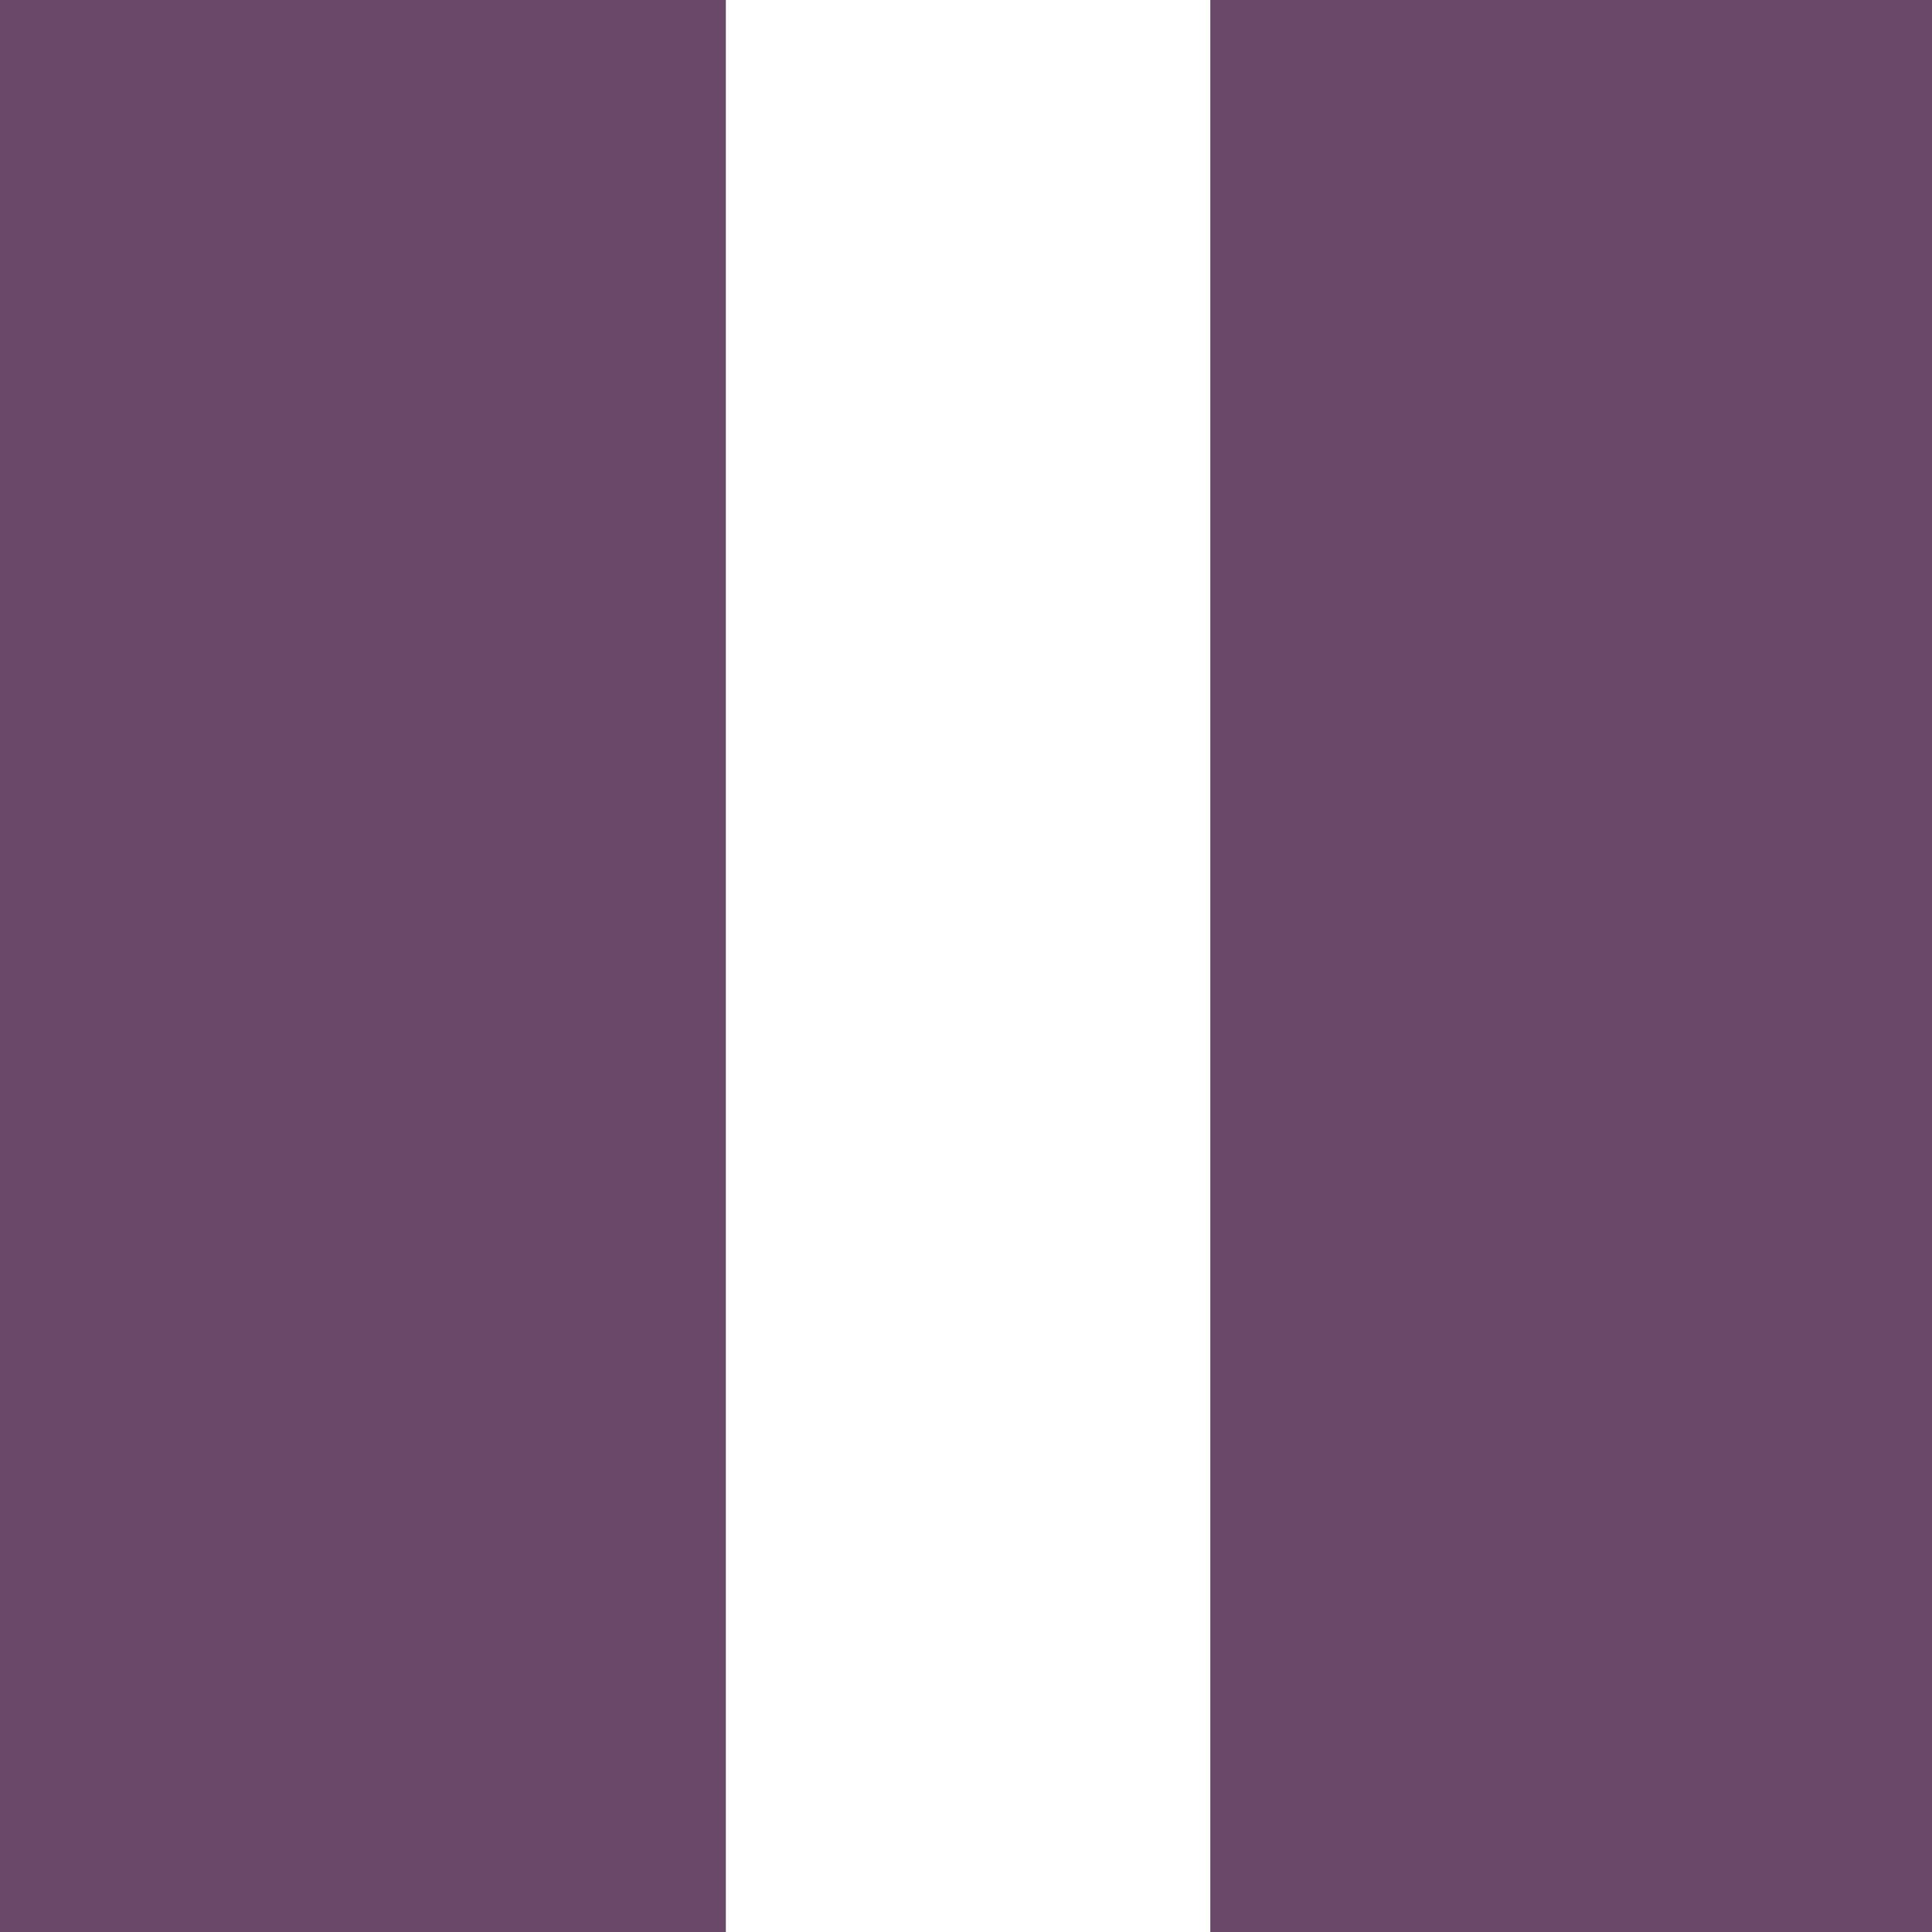
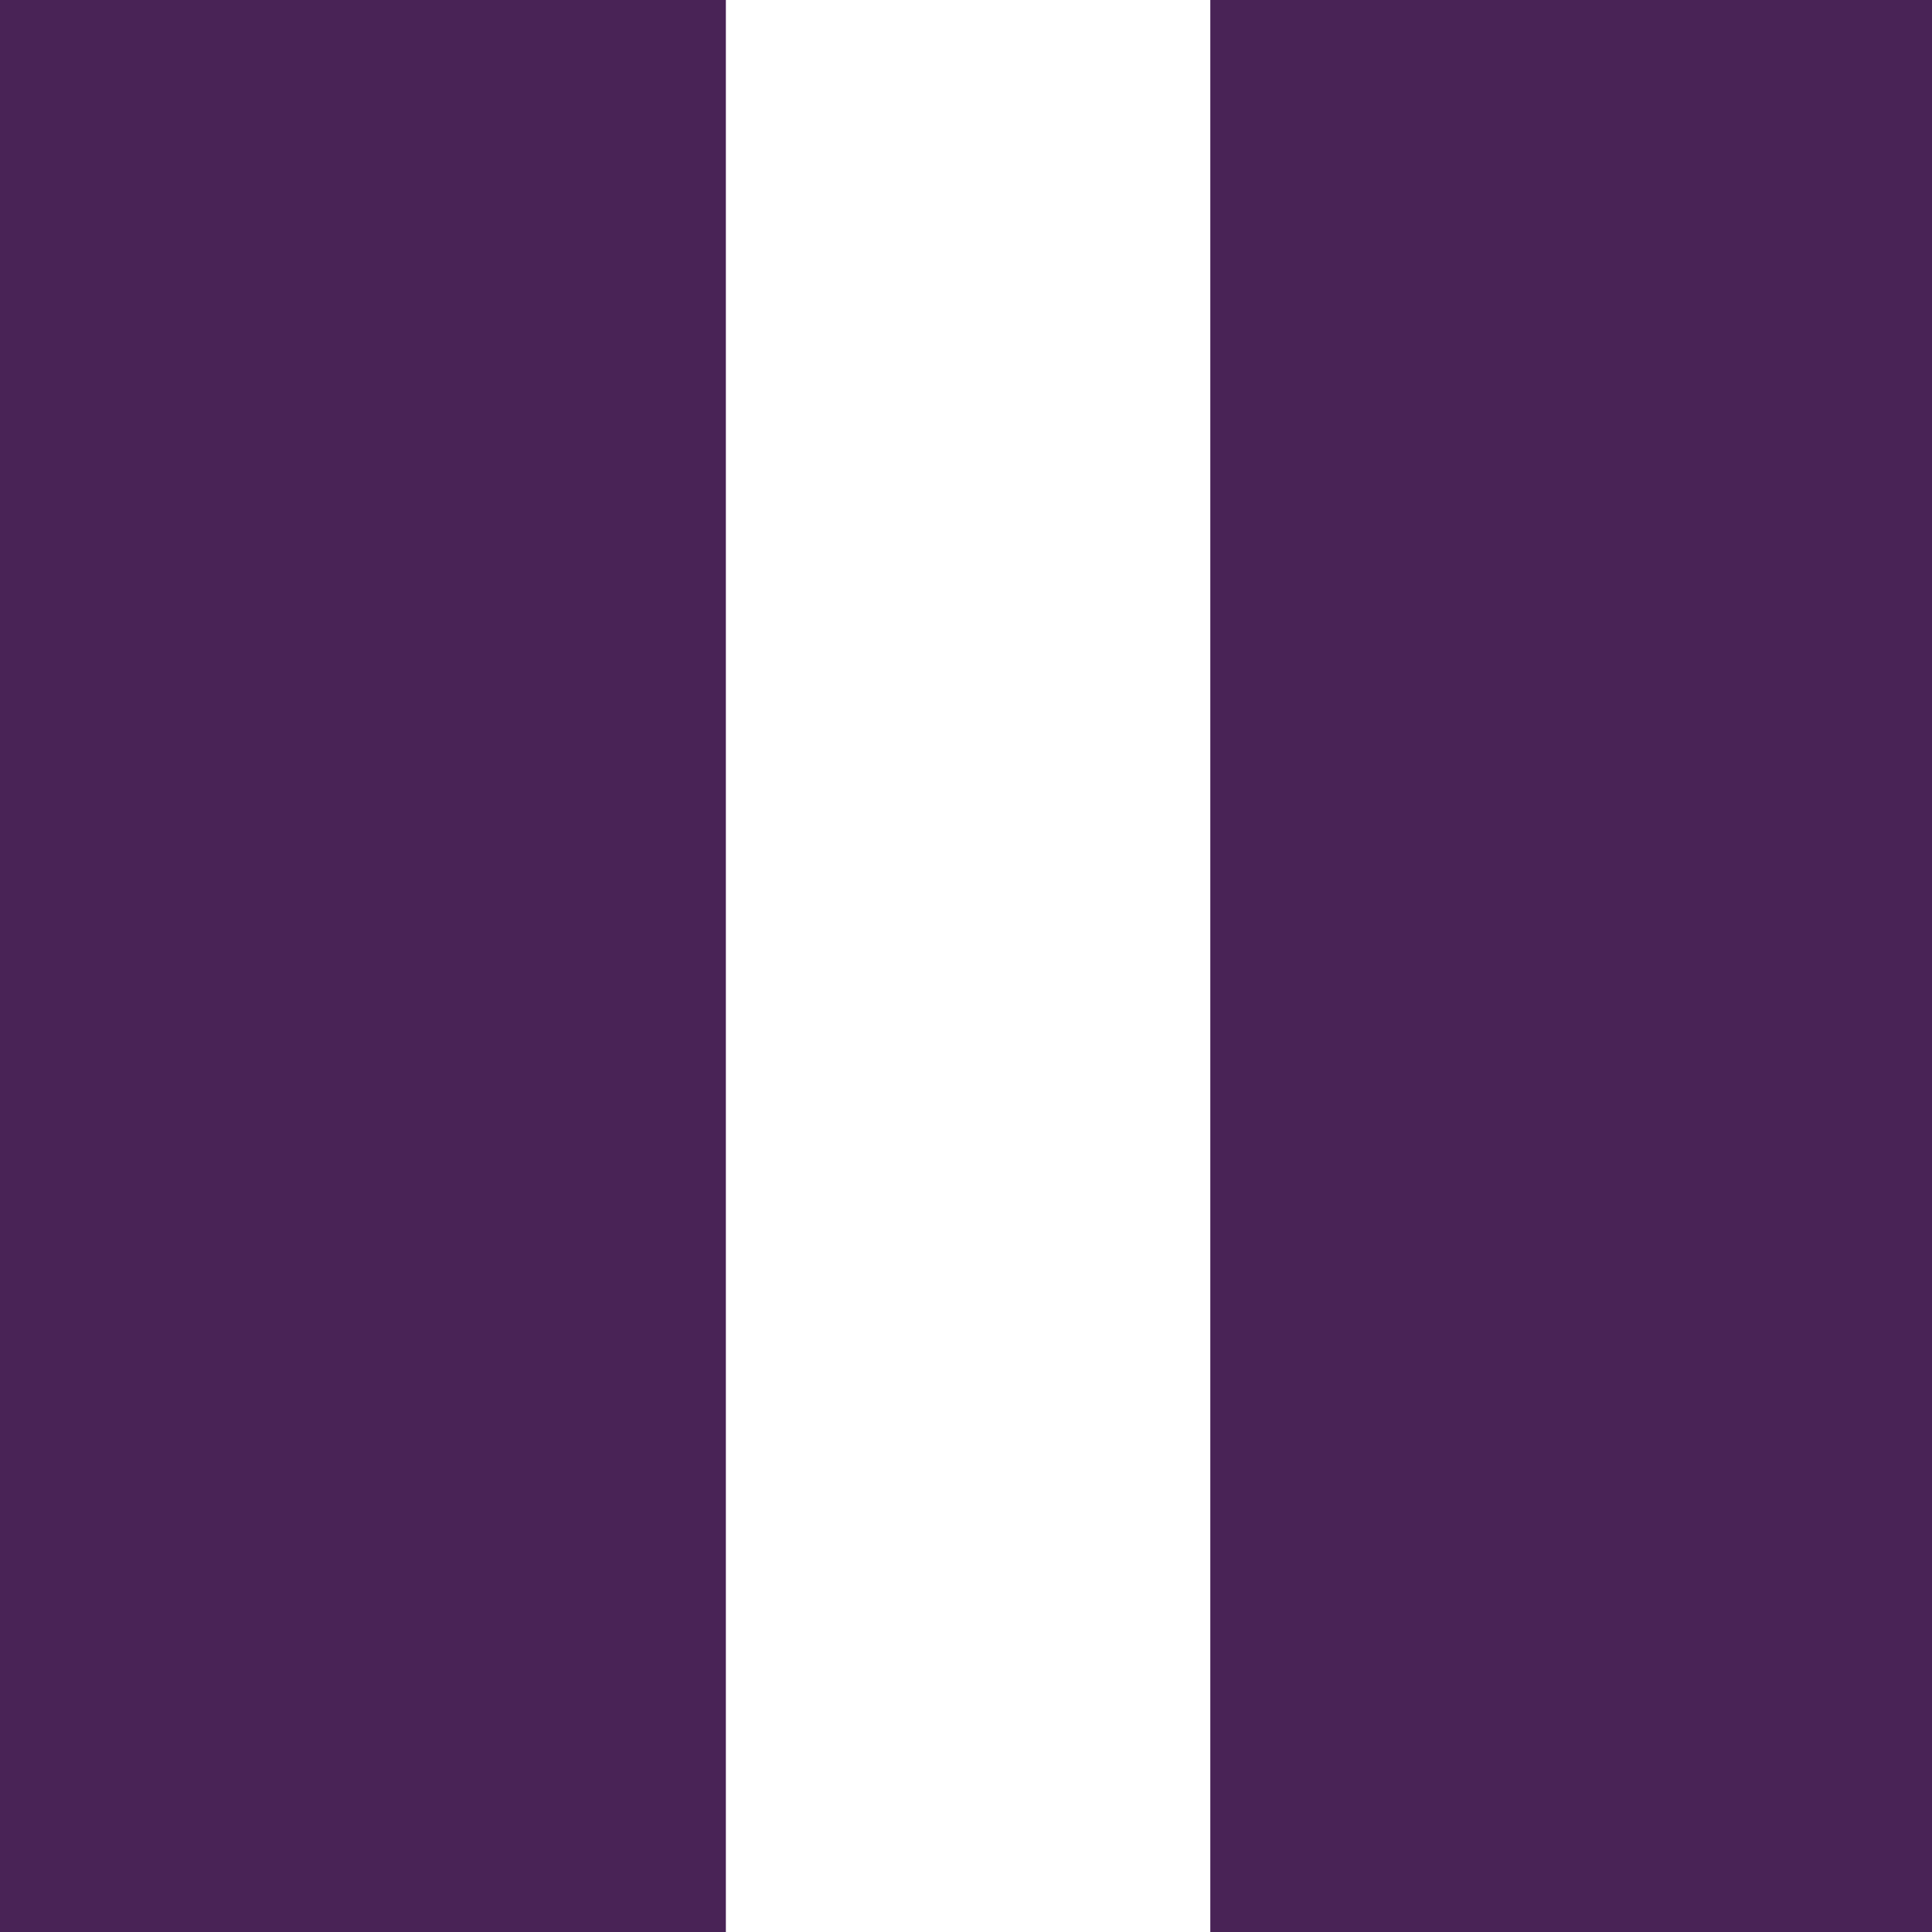
<svg xmlns="http://www.w3.org/2000/svg" xmlns:xlink="http://www.w3.org/1999/xlink" width="256" height="256" id="svg2" version="1.1">
  <defs id="defs4">
    <linearGradient spreadMethod="reflect" gradientUnits="userSpaceOnUse" y2="8" x2="14" y1="8" x1="0.969" id="linearGradient5604" xlink:href="#id9" />
    <linearGradient spreadMethod="reflect" gradientUnits="userSpaceOnUse" y2="8.032" x2="15.021" y1="8.032" x1="0.997" id="linearGradient5520" xlink:href="#id9" />
    <linearGradient spreadMethod="reflect" gradientUnits="userSpaceOnUse" y2="8.007" x2="15.992" y1="8.007" x1="0.008" id="linearGradient5464" xlink:href="#id9" />
    <linearGradient spreadMethod="reflect" gradientUnits="userSpaceOnUse" y2="546" x2="136" y1="546" x1="120" id="linearGradient5408" xlink:href="#id9" />
    <linearGradient xlink:href="#id9" id="linearGradient5253" gradientUnits="userSpaceOnUse" x1="0" y1="8" x2="16" y2="8" />
    <linearGradient id="linearGradient5233" gradientUnits="userSpaceOnUse" x1="77.762" y1="75.677" x2="229.189" y2="264.963">
      <stop offset="0" style="stop-color:#58A6D8" id="stop5235" />
      <stop id="stop5237" style="stop-color:#548bbb;stop-opacity:1;" offset="0.471" />
      <stop offset="0.941" style="stop-color:#50719E" id="stop5239" />
      <stop offset="1" style="stop-color:#386EAB" id="stop5241" />
    </linearGradient>
    <linearGradient y2="8" x2="16" y1="8" x1="0" gradientUnits="userSpaceOnUse" id="linearGradient4254" xlink:href="#id9" />
    <linearGradient id="linearGradient5222" gradientUnits="userSpaceOnUse" x1="77.762" y1="75.677" x2="229.189" y2="264.963">
      <stop offset="0" style="stop-color:#58A6D8" id="stop5224" />
      <stop id="stop5226" style="stop-color:#548bbb;stop-opacity:1;" offset="0.471" />
      <stop offset="0.941" style="stop-color:#50719E" id="stop5228" />
      <stop offset="1" style="stop-color:#386EAB" id="stop5230" />
    </linearGradient>
    <linearGradient y2="8" x2="16" y1="8" x1="0" gradientUnits="userSpaceOnUse" id="linearGradient4252" xlink:href="#id9" />
    <linearGradient id="linearGradient5211" gradientUnits="userSpaceOnUse" x1="77.762" y1="75.677" x2="229.189" y2="264.963">
      <stop offset="0" style="stop-color:#58A6D8" id="stop5213" />
      <stop id="stop5215" style="stop-color:#548bbb;stop-opacity:1;" offset="0.471" />
      <stop offset="0.941" style="stop-color:#50719E" id="stop5217" />
      <stop offset="1" style="stop-color:#386EAB" id="stop5219" />
    </linearGradient>
    <linearGradient y2="8" x2="16" y1="8" x1="0" gradientUnits="userSpaceOnUse" id="linearGradient4250" xlink:href="#id9" />
    <linearGradient id="linearGradient5200" gradientUnits="userSpaceOnUse" x1="77.762" y1="75.677" x2="229.189" y2="264.963">
      <stop offset="0" style="stop-color:#58A6D8" id="stop5202" />
      <stop id="stop5204" style="stop-color:#548bbb;stop-opacity:1;" offset="0.471" />
      <stop offset="0.941" style="stop-color:#50719E" id="stop5206" />
      <stop offset="1" style="stop-color:#386EAB" id="stop5208" />
    </linearGradient>
    <linearGradient id="linearGradient5189" gradientUnits="userSpaceOnUse" x1="77.762" y1="75.677" x2="229.189" y2="264.963">
      <stop offset="0" style="stop-color:#58A6D8" id="stop5191" />
      <stop id="stop5193" style="stop-color:#548bbb;stop-opacity:1;" offset="0.471" />
      <stop offset="0.941" style="stop-color:#50719E" id="stop5195" />
      <stop offset="1" style="stop-color:#386EAB" id="stop5197" />
    </linearGradient>
    <linearGradient y2="546" x2="136" y1="546" x1="120" gradientUnits="userSpaceOnUse" id="linearGradient4268" xlink:href="#id9" />
    <linearGradient id="linearGradient5178" gradientUnits="userSpaceOnUse" x1="77.762" y1="75.677" x2="229.189" y2="264.963">
      <stop offset="0" style="stop-color:#58A6D8" id="stop5180" />
      <stop id="stop5182" style="stop-color:#548bbb;stop-opacity:1;" offset="0.471" />
      <stop offset="0.941" style="stop-color:#50719E" id="stop5184" />
      <stop offset="1" style="stop-color:#386EAB" id="stop5186" />
    </linearGradient>
    <linearGradient gradientUnits="userSpaceOnUse" y2="546" x2="136" y1="546" x1="120" id="linearGradient4264" xlink:href="#id9" />
    <linearGradient id="linearGradient5167" gradientUnits="userSpaceOnUse" x1="77.762" y1="75.677" x2="229.189" y2="264.963">
      <stop offset="0" style="stop-color:#58A6D8" id="stop5169" />
      <stop id="stop5171" style="stop-color:#548bbb;stop-opacity:1;" offset="0.471" />
      <stop offset="0.941" style="stop-color:#50719E" id="stop5173" />
      <stop offset="1" style="stop-color:#386EAB" id="stop5175" />
    </linearGradient>
    <linearGradient y2="8" x2="16" y1="8" x1="0" gradientUnits="userSpaceOnUse" id="linearGradient4242" xlink:href="#id9" />
    <linearGradient id="linearGradient5156" gradientUnits="userSpaceOnUse" x1="77.762" y1="75.677" x2="229.189" y2="264.963">
      <stop offset="0" style="stop-color:#58A6D8" id="stop5158" />
      <stop id="stop5160" style="stop-color:#548bbb;stop-opacity:1;" offset="0.471" />
      <stop offset="0.941" style="stop-color:#50719E" id="stop5162" />
      <stop offset="1" style="stop-color:#386EAB" id="stop5164" />
    </linearGradient>
    <linearGradient y2="8" x2="16" y1="8" x1="0" gradientUnits="userSpaceOnUse" id="linearGradient4240" xlink:href="#id9" />
    <linearGradient id="linearGradient5145" gradientUnits="userSpaceOnUse" x1="77.762" y1="75.677" x2="229.189" y2="264.963">
      <stop offset="0" style="stop-color:#58A6D8" id="stop5147" />
      <stop id="stop5149" style="stop-color:#548bbb;stop-opacity:1;" offset="0.471" />
      <stop offset="0.941" style="stop-color:#50719E" id="stop5151" />
      <stop offset="1" style="stop-color:#386EAB" id="stop5153" />
    </linearGradient>
    <linearGradient y2="8" x2="16" y1="8" x1="0" gradientUnits="userSpaceOnUse" id="linearGradient4238" xlink:href="#id9" />
    <linearGradient id="id9" gradientUnits="userSpaceOnUse" x1="77.762" y1="75.677" x2="229.189" y2="264.963">
      <stop offset="0" style="stop-color:#58A6D8" id="stop3151" />
      <stop id="stop4258" style="stop-color:#548bbb;stop-opacity:1;" offset="0.471" />
      <stop offset="0.941" style="stop-color:#50719E" id="stop3153" />
      <stop offset="1" style="stop-color:#386EAB" id="stop3155" />
    </linearGradient>
    <linearGradient gradientUnits="userSpaceOnUse" y2="8" x2="16" y1="8" x1="0" id="linearGradient4236" xlink:href="#id9" />
  </defs>
  <g id="layer1" transform="translate(0,-796.3622)">
-     <g id="g4085" transform="matrix(32.09617,0,0,32.09617,-128.4916,667.315)" style="fill:#694869;fill-opacity:1">
-       <g style="display:inline;fill:#694869;fill-opacity:1" id="layer9" transform="translate(-160,-496)" />
-       <g id="layer10" transform="translate(-160,-496)" style="fill:#694869;fill-opacity:1" />
-       <g id="layer11" transform="translate(-160,-496)" style="fill:#694869;fill-opacity:1" />
-       <g id="layer12" transform="translate(-160,-496)" style="fill:#694869;fill-opacity:1">
-         <g id="g3221" transform="translate(39.99995,9)" style="fill:#694869;fill-opacity:1">
-           <path style="font-size:medium;font-style:normal;font-variant:normal;font-weight:normal;font-stretch:normal;text-indent:0pt;text-align:start;text-decoration:none;line-height:normal;letter-spacing:normal;word-spacing:normal;text-transform:none;direction:ltr;text-anchor:start;color:#bebebe;fill:#694869;fill-opacity:1;stroke:none;stroke-width:2;marker:none;visibility:visible;display:inline;overflow:visible;font-family:Andale Mono" id="path3807-1-1-5-8-6" d="m 124,491 0,8 3,0 0,-8 -3,0 z" />
-           <path style="font-size:medium;font-style:normal;font-variant:normal;font-weight:normal;font-stretch:normal;text-indent:0pt;text-align:start;text-decoration:none;line-height:normal;letter-spacing:normal;word-spacing:normal;text-transform:none;direction:ltr;text-anchor:start;color:#bebebe;fill:#694869;fill-opacity:1;stroke:none;stroke-width:2;marker:none;visibility:visible;display:inline;overflow:visible;font-family:Andale Mono" id="path3807-1-1-5-8-6-3" d="m 129,491 0,8 3,0 0,-8 -3,0 z" />
+     <g id="g4085" transform="matrix(32.09617,0,0,32.09617,-128.4916,667.315)" style="fill:#492356;fill-opacity:1">
+       <g style="display:inline;fill:#492356;fill-opacity:1" id="layer9" transform="translate(-160,-496)" />
+       <g id="layer10" transform="translate(-160,-496)" style="fill:#492356;fill-opacity:1" />
+       <g id="layer11" transform="translate(-160,-496)" style="fill:#492356;fill-opacity:1" />
+       <g id="layer12" transform="translate(-160,-496)" style="fill:#492356;fill-opacity:1">
+         <g id="g3221" transform="translate(39.99995,9)" style="fill:#492356;fill-opacity:1">
+           <path style="font-size:medium;font-style:normal;font-variant:normal;font-weight:normal;font-stretch:normal;text-indent:0pt;text-align:start;text-decoration:none;line-height:normal;letter-spacing:normal;word-spacing:normal;text-transform:none;direction:ltr;text-anchor:start;color:#bebebe;fill:#492356;fill-opacity:1;stroke:none;stroke-width:2;marker:none;visibility:visible;display:inline;overflow:visible;font-family:Andale Mono" id="path3807-1-1-5-8-6" d="m 124,491 0,8 3,0 0,-8 -3,0 z" />
+           <path style="font-size:medium;font-style:normal;font-variant:normal;font-weight:normal;font-stretch:normal;text-indent:0pt;text-align:start;text-decoration:none;line-height:normal;letter-spacing:normal;word-spacing:normal;text-transform:none;direction:ltr;text-anchor:start;color:#bebebe;fill:#492356;fill-opacity:1;stroke:none;stroke-width:2;marker:none;visibility:visible;display:inline;overflow:visible;font-family:Andale Mono" id="path3807-1-1-5-8-6-3" d="m 129,491 0,8 3,0 0,-8 -3,0 z" />
        </g>
      </g>
-       <g id="layer13" transform="translate(-160,-496)" style="fill:#694869;fill-opacity:1" />
-       <g id="layer14" transform="translate(-160,-496)" style="fill:#694869;fill-opacity:1" />
-       <g id="layer15" transform="translate(-160,-496)" style="fill:#694869;fill-opacity:1" />
+       <g id="layer13" transform="translate(-160,-496)" style="fill:#492356;fill-opacity:1" />
+       <g id="layer14" transform="translate(-160,-496)" style="fill:#492356;fill-opacity:1" />
+       <g id="layer15" transform="translate(-160,-496)" style="fill:#492356;fill-opacity:1" />
    </g>
  </g>
</svg>
